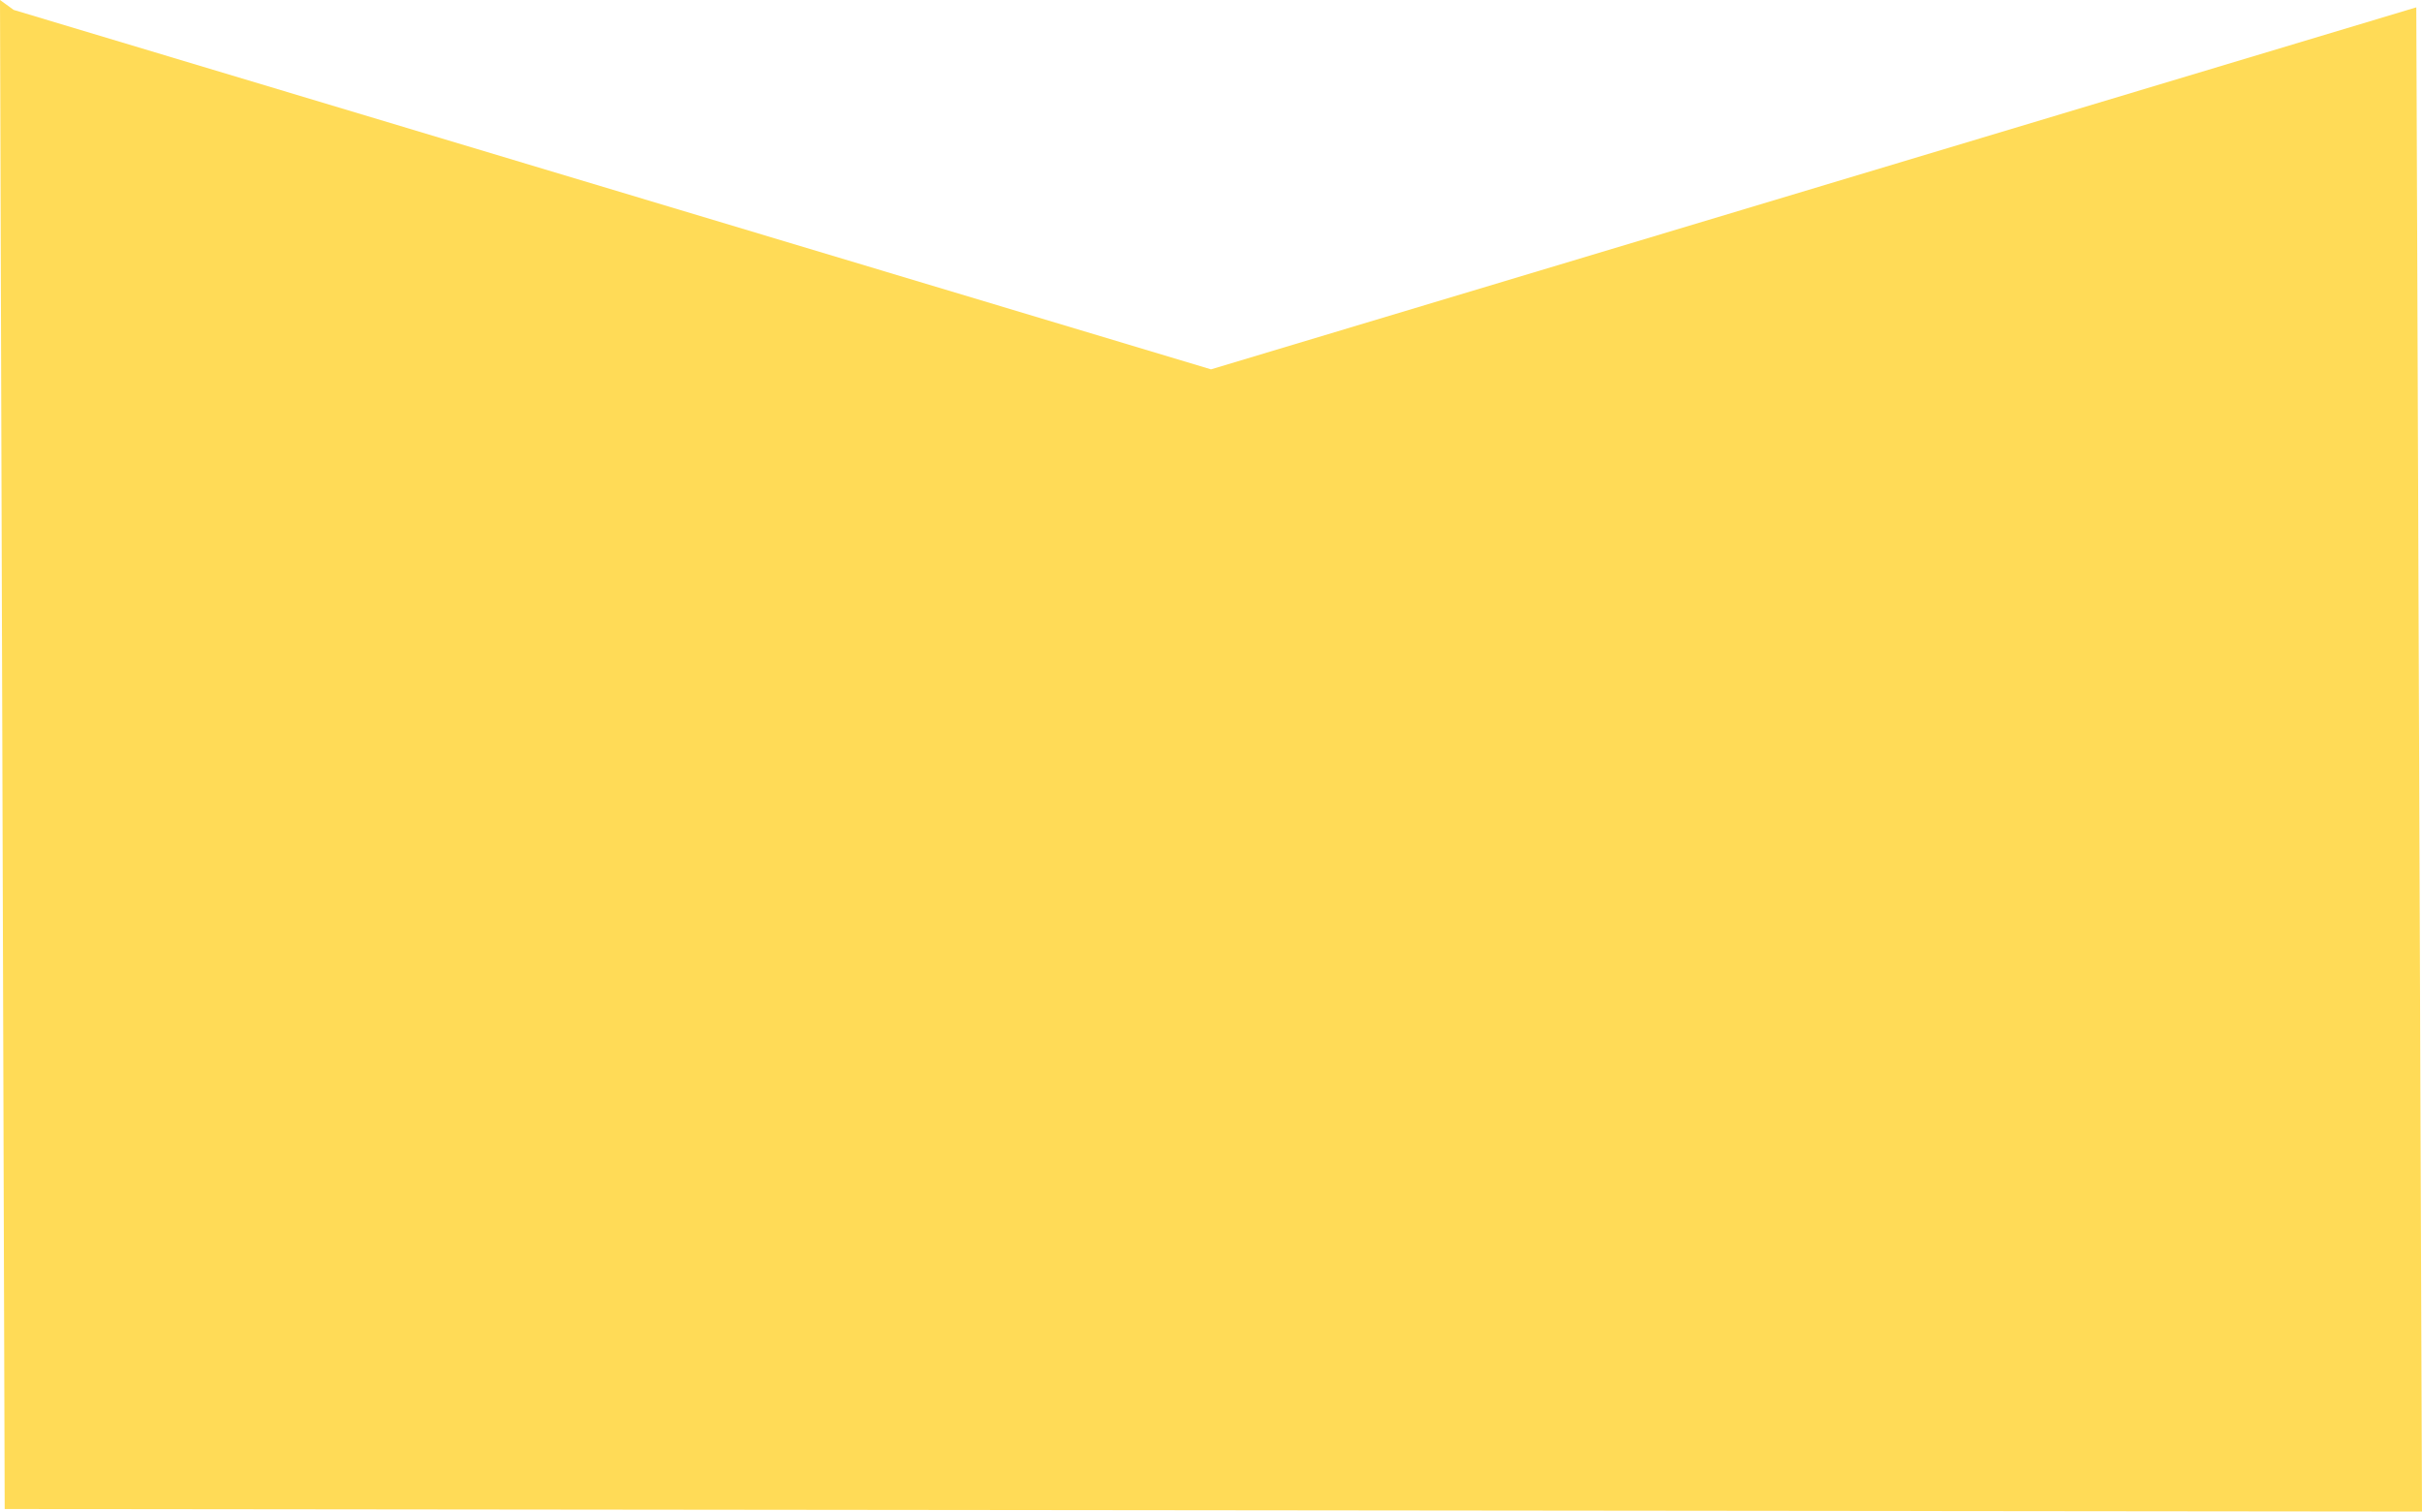
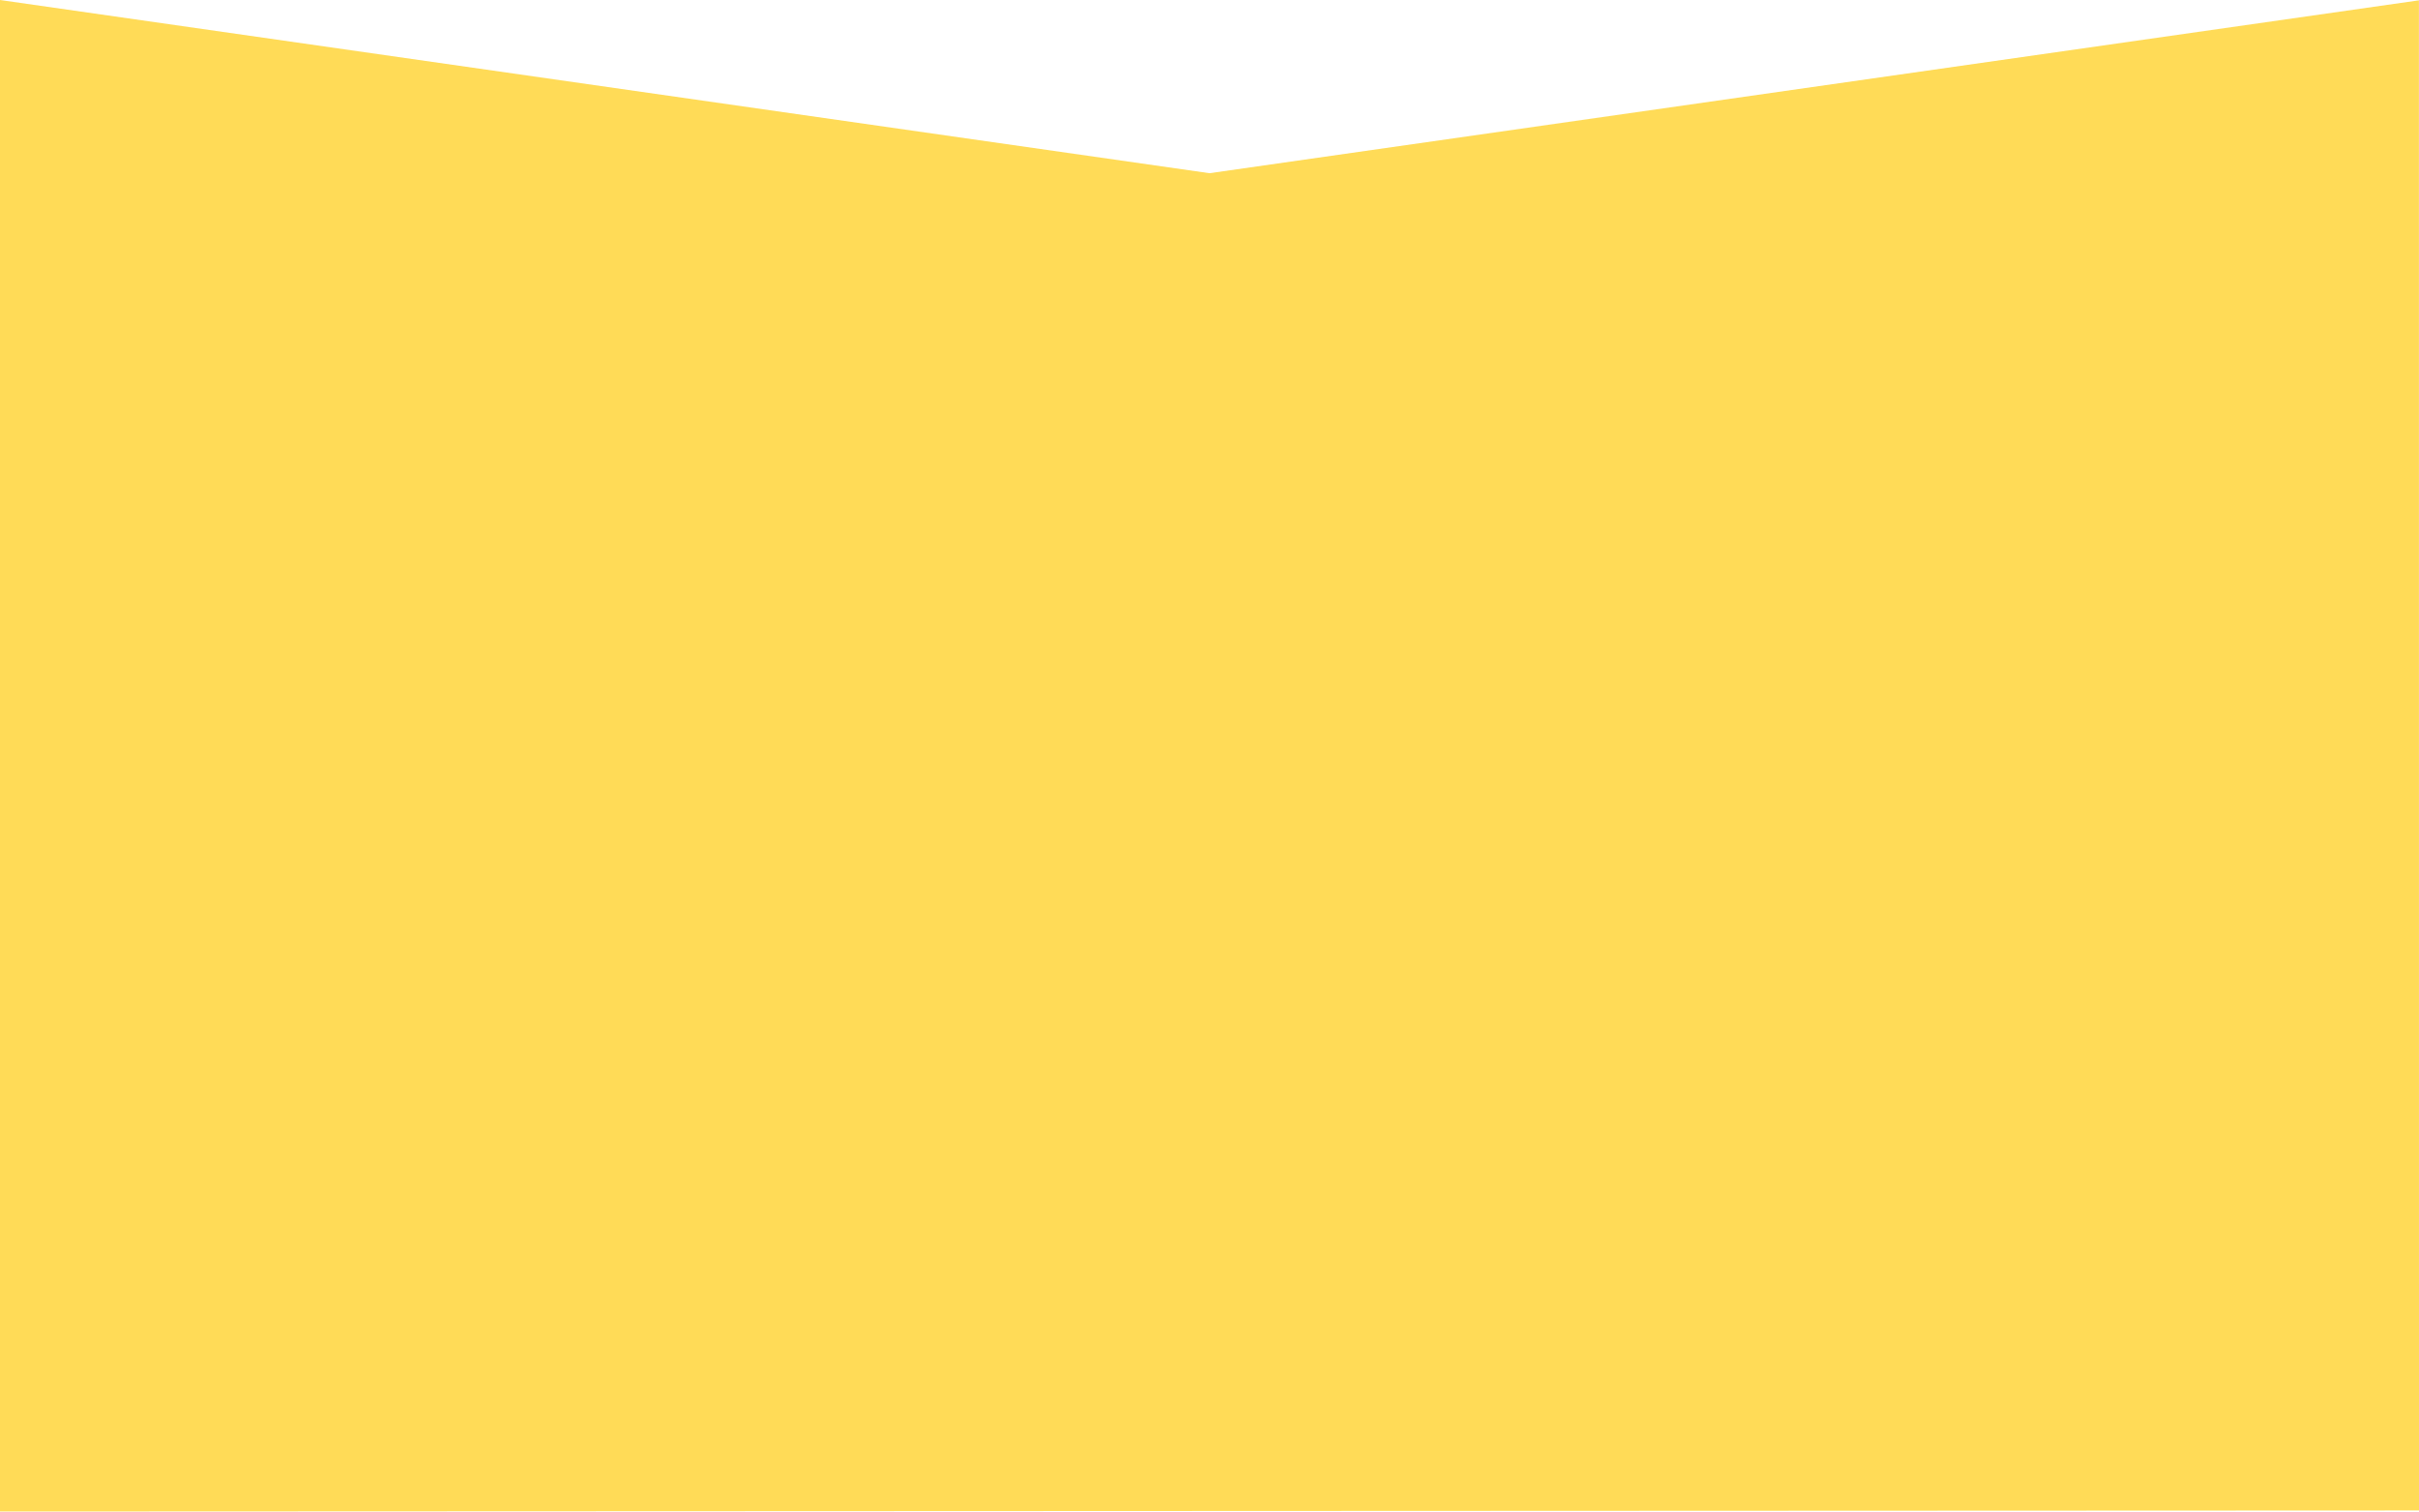
- <svg xmlns="http://www.w3.org/2000/svg" width="100%" height="100%" viewBox="0 0 1445 902" version="1.1" xml:space="preserve" style="fill-rule:evenodd;clip-rule:evenodd;stroke-linejoin:round;stroke-miterlimit:2;">
-   <g transform="matrix(1,0,0,1,80,51)">
-     <g transform="matrix(1.1177,0,0,1.11385,-71.6734,-44.9913)">
-       <path d="M-0.142,-0.085L638.965,192.482L1282.34,-1.46L1285.38,804.41L-4.942,803.047L-7.45,-5.395L-0.142,-0.085Z" style="fill:rgb(255,219,87);" />
-     </g>
+ <svg xmlns="http://www.w3.org/2000/svg" width="100%" height="100%" viewBox="0 0 1280 800" version="1.1" xml:space="preserve" style="fill-rule:evenodd;clip-rule:evenodd;stroke-linejoin:round;stroke-miterlimit:2;">
+   <g transform="matrix(0.999695,0,0,1.27347,0,-46.2749)">
+     <path d="M0,36.338L0,664.542L1280.39,664.108L1280.35,36.478L640.195,108.324L0,36.338Z" style="fill:rgb(255,219,87);" />
  </g>
</svg>
